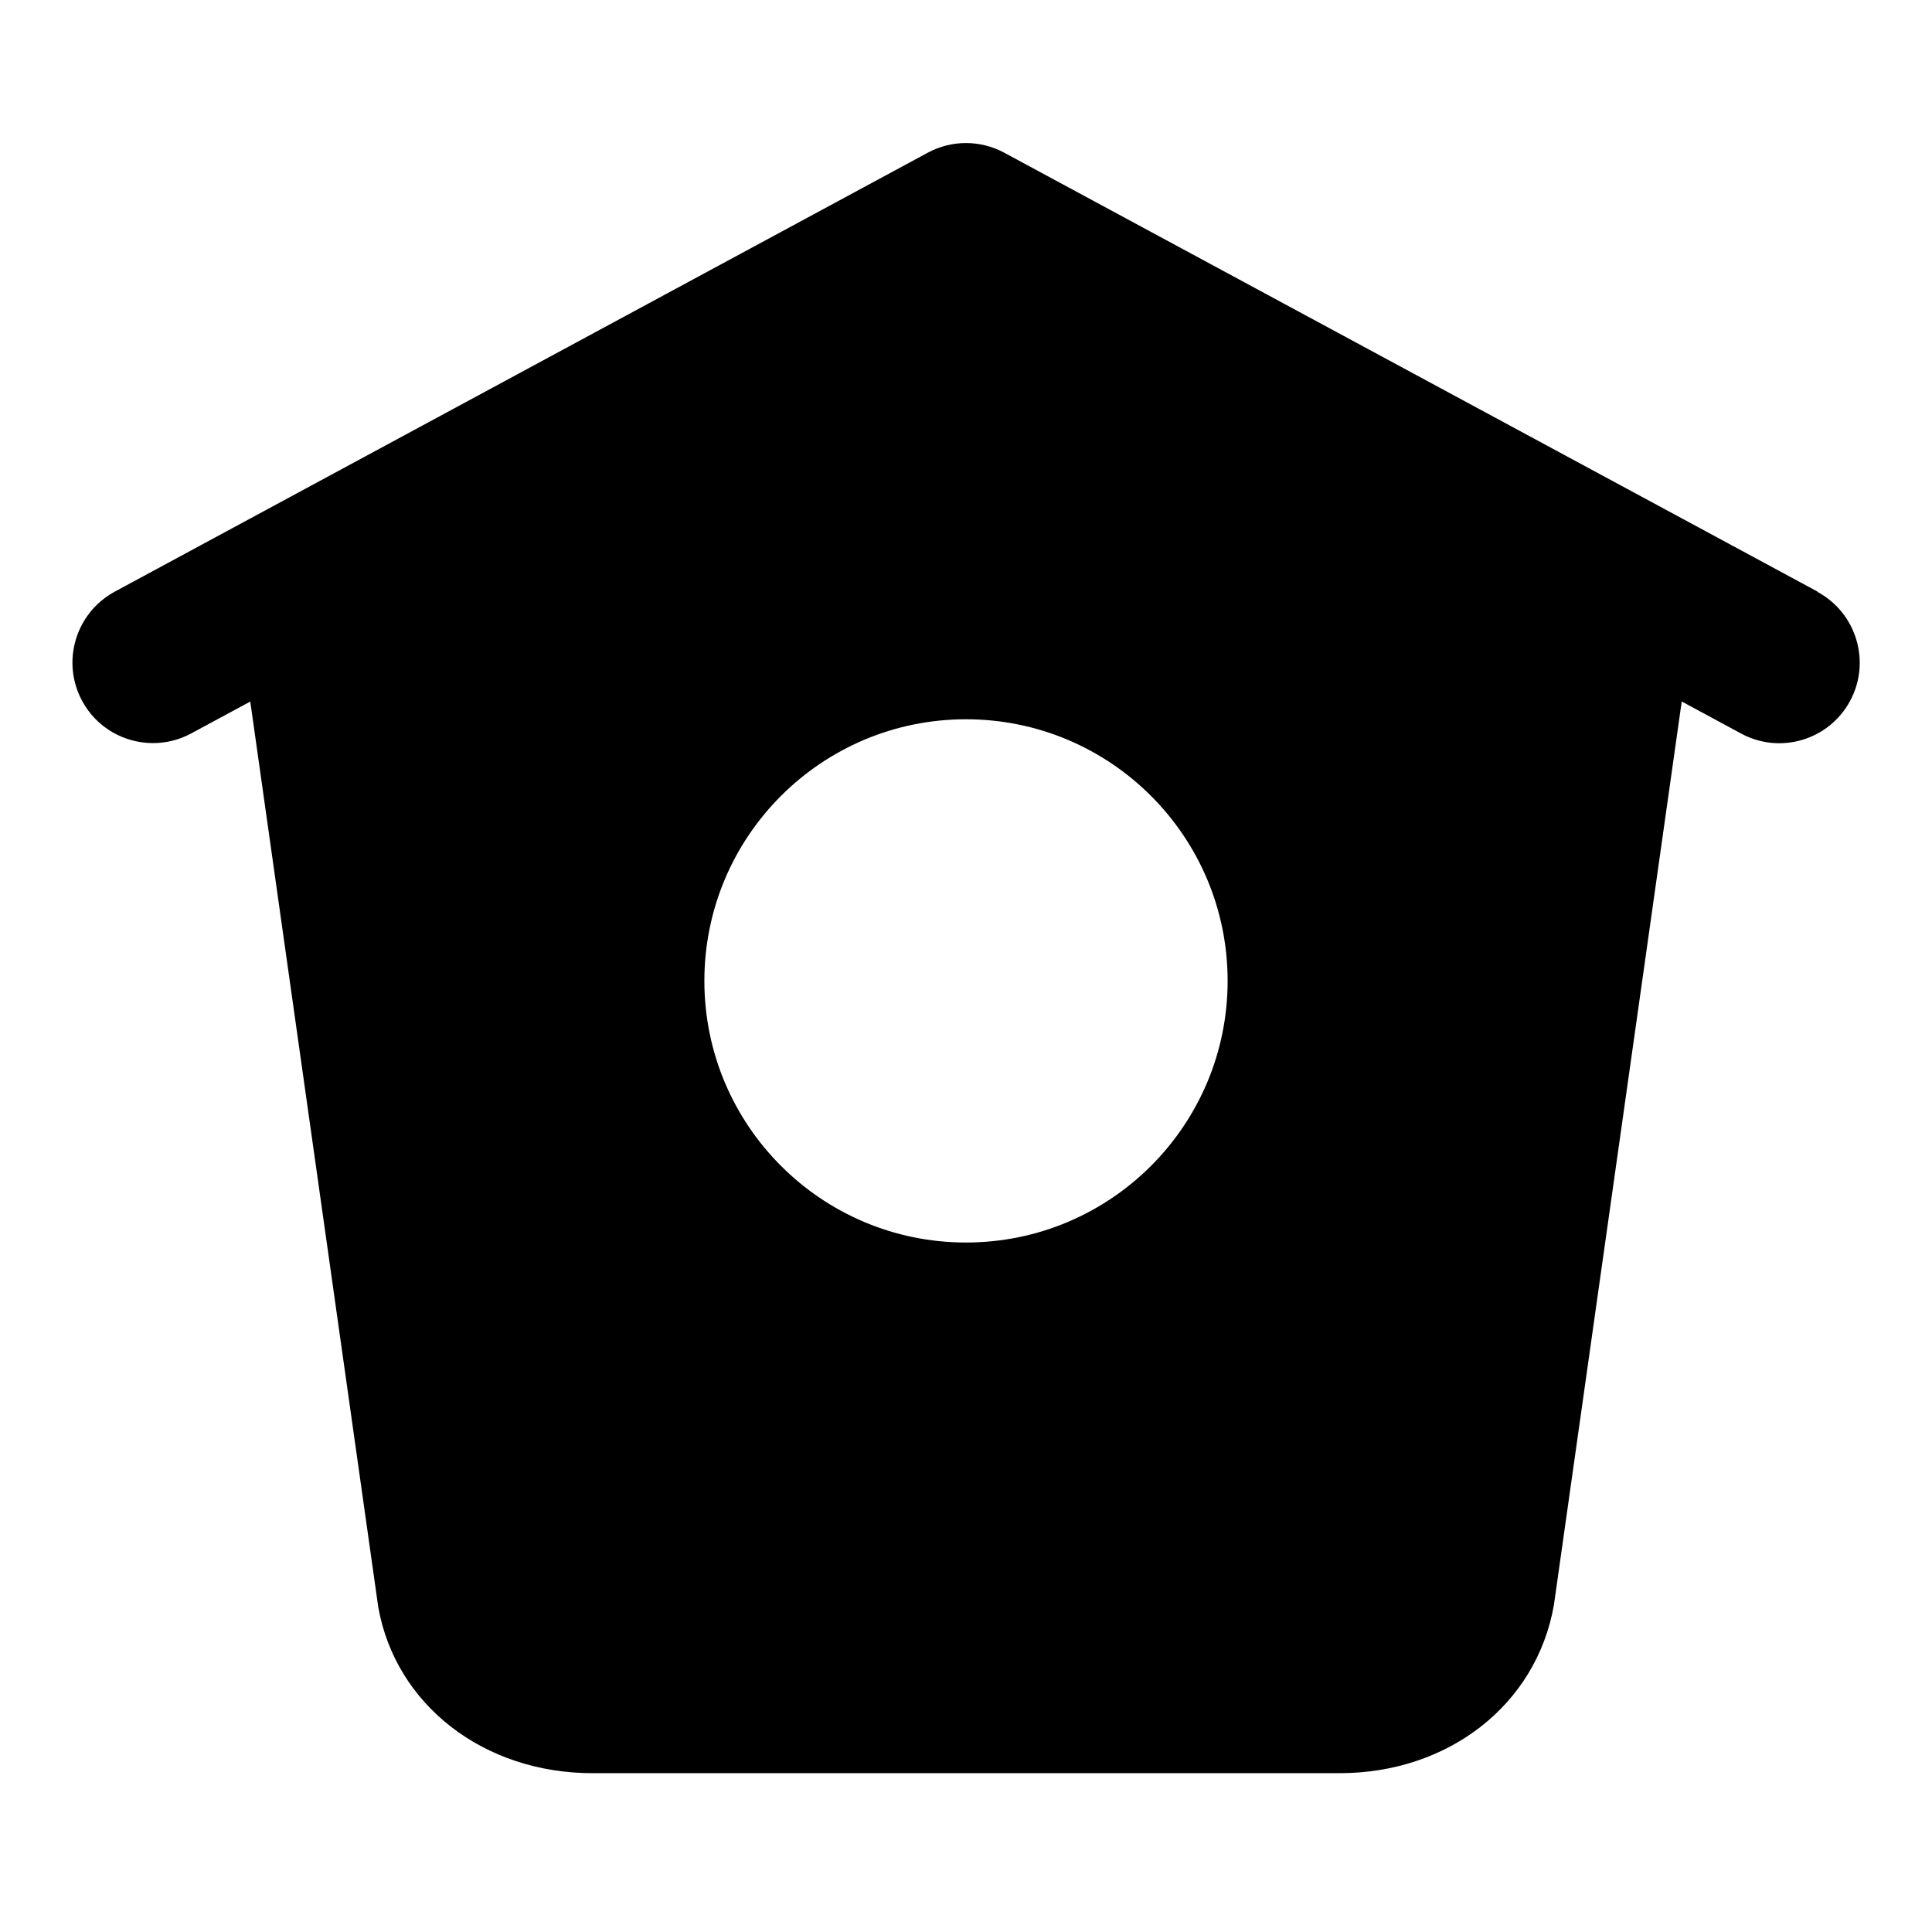
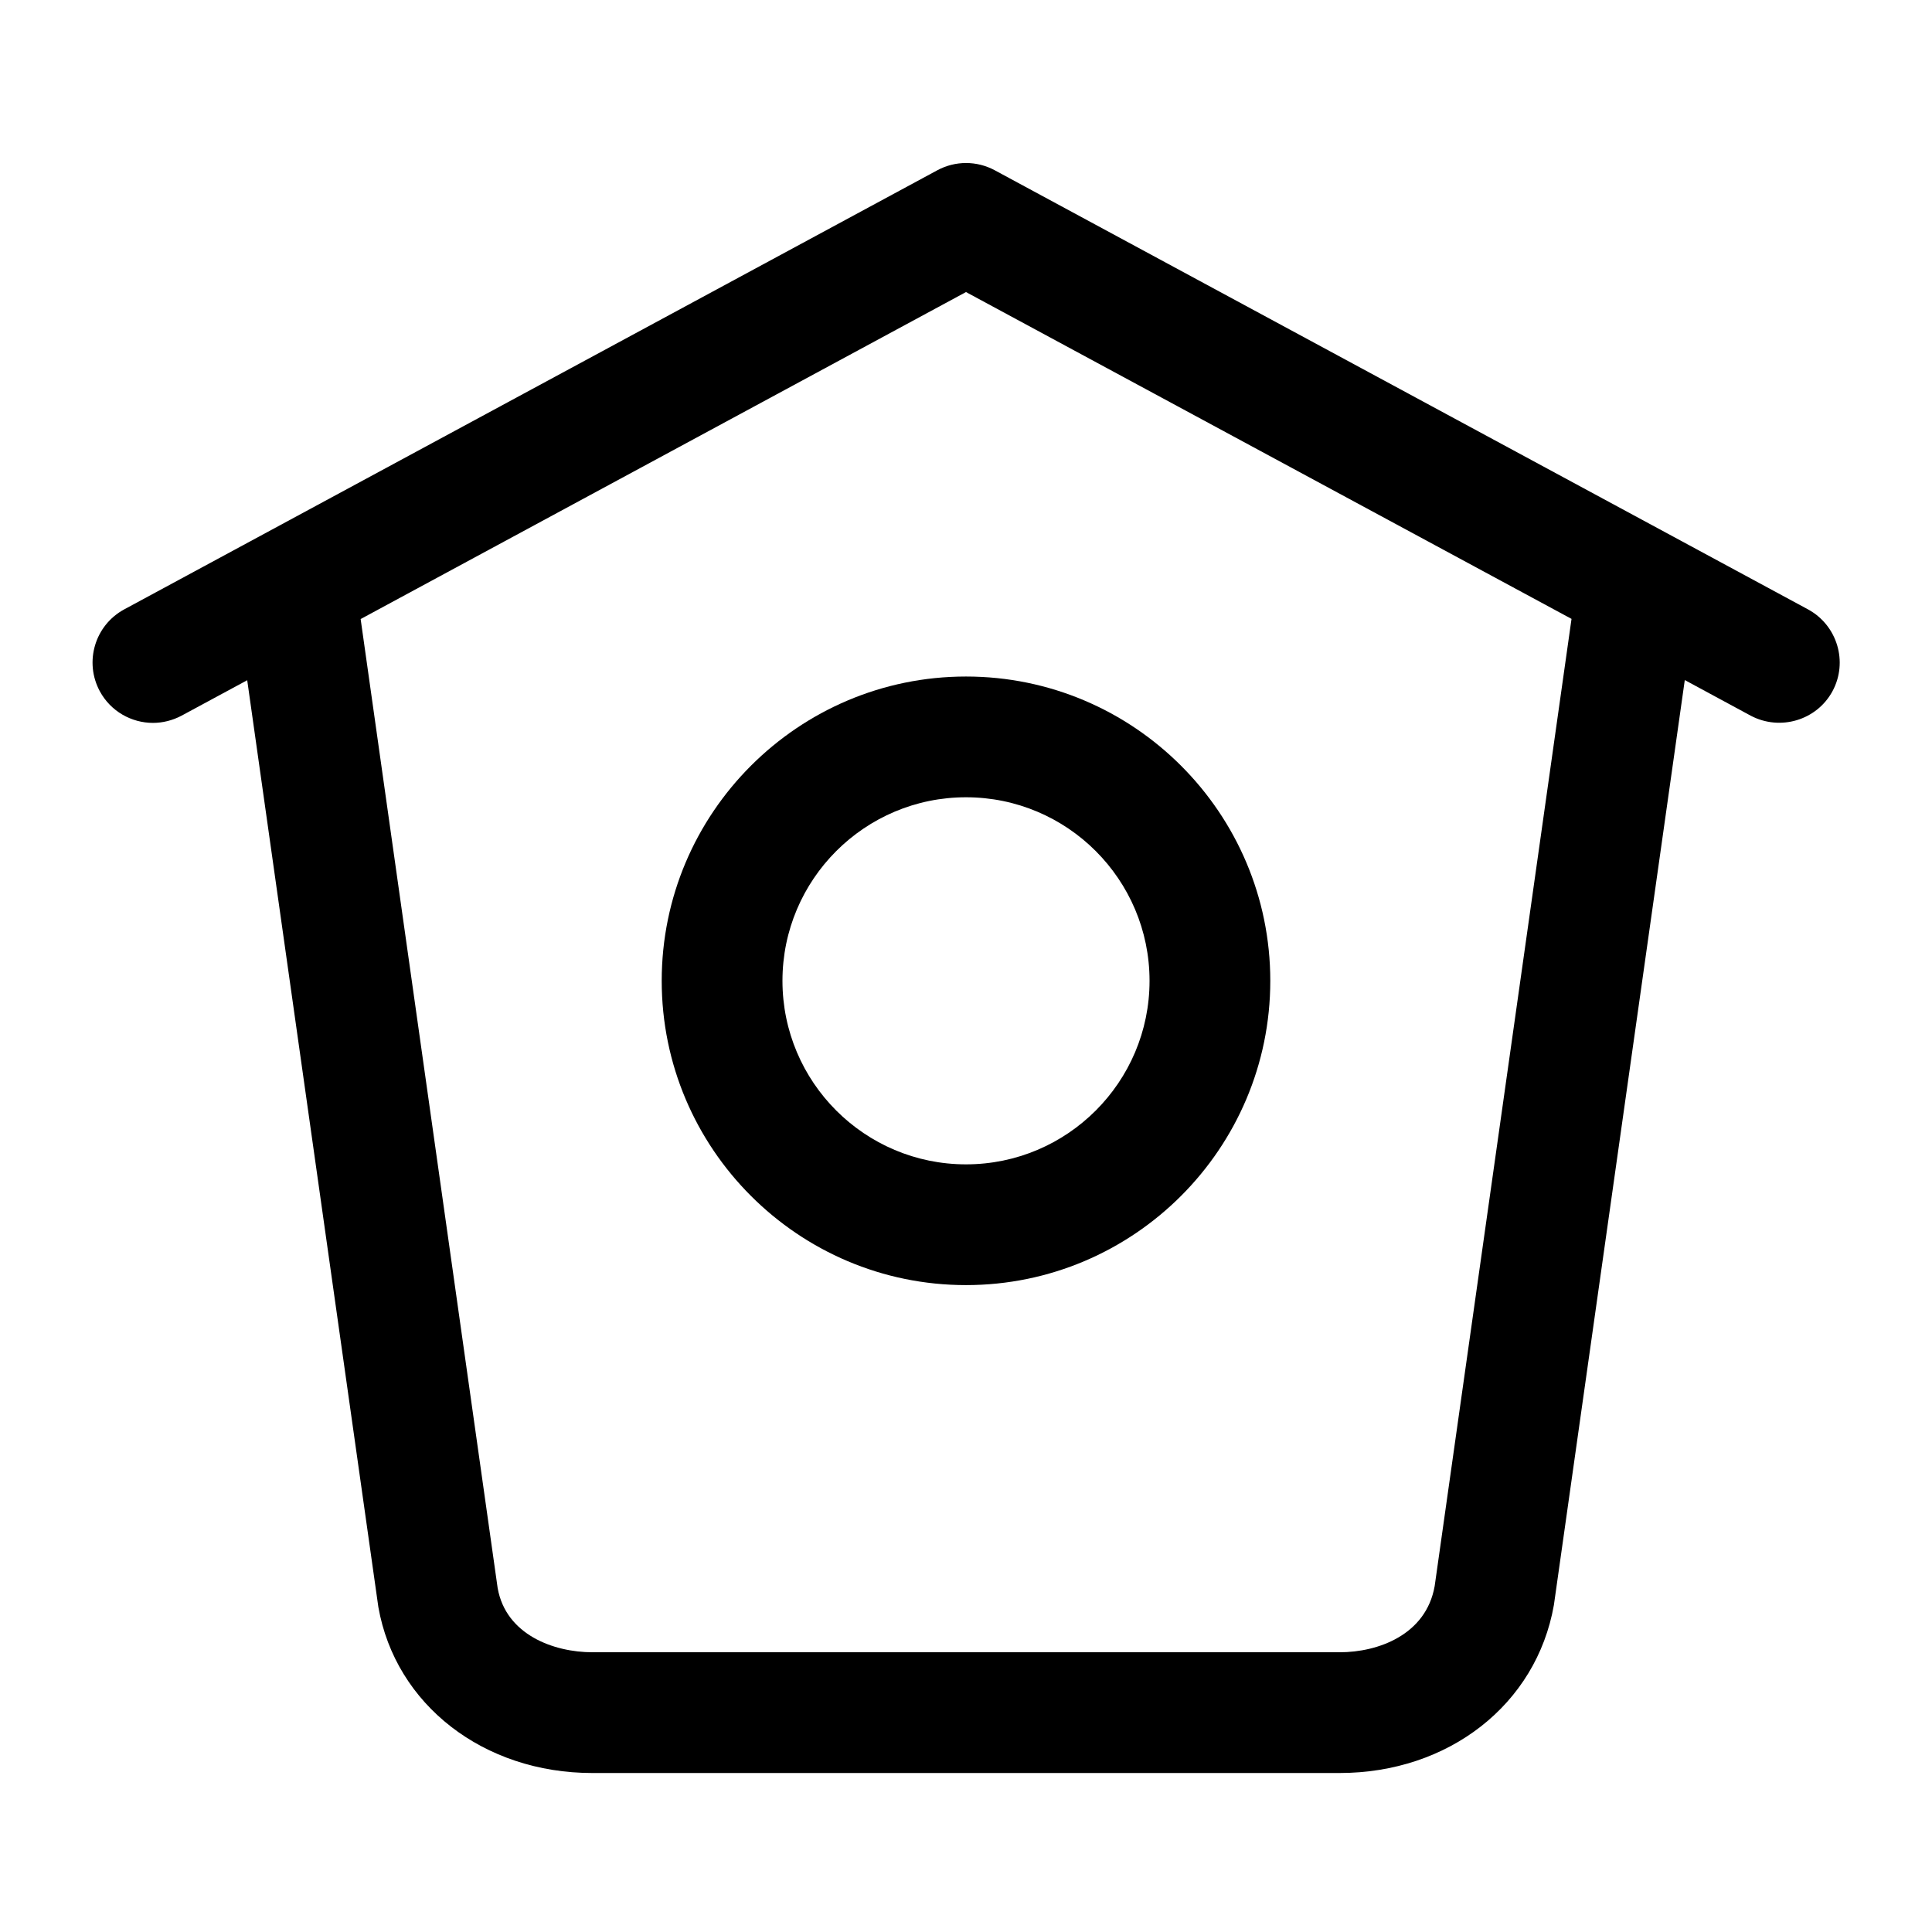
<svg viewBox="0 0 24 24">
  <g>
-     <path d="M22.58 7.35L12.475 1.897c-.297-.16-.654-.16-.95 0L1.425 7.35c-.486.264-.667.87-.405 1.356.18.335.525.525.88.525.16 0 .324-.038.475-.12l.734-.396 1.59 11.25c.216 1.214 1.31 2.062 2.66 2.062h9.282c1.35 0 2.444-.848 2.662-2.088l1.588-11.225.737.398c.485.263 1.092.082 1.354-.404.263-.486.08-1.093-.404-1.355zM12 15.435c-1.795 0-3.25-1.455-3.25-3.25s1.455-3.25 3.25-3.25 3.25 1.455 3.25 3.25-1.455 3.25-3.25 3.25z">
-         </path>
+     <path d="M22.46 7.57L12.357 2.115c-.223-.12-.49-.12-.713 0L1.543 7.57c-.364.197-.5.652-.303 1.017.135.25.394.393.66.393.12 0 .243-.03.356-.09l.815-.44L4.7 19.963c.214 1.215 1.308 2.062 2.658 2.062h9.282c1.352 0 2.445-.848 2.663-2.087l1.626-11.49.818.442c.364.193.82.06 1.017-.304.196-.363.06-.818-.304-1.016zm-4.638 12.133c-.107.606-.703.822-1.18.822H7.36c-.48 0-1.075-.216-1.178-.798L4.48 7.69 12 3.628l7.522 4.06-1.7 12.015z" />
+     <path d="M8.22 12.184c0 2.084 1.695 3.78 3.78 3.78s3.78-1.696 3.78-3.78-1.695-3.78-3.78-3.78-3.78 1.696-3.78 3.78zm6.06 0c0 1.258-1.022 2.28-2.28 2.28s-2.28-1.022-2.28-2.28 1.022-2.28 2.28-2.28 2.28 1.022 2.28 2.28z" />
  </g>
</svg>
